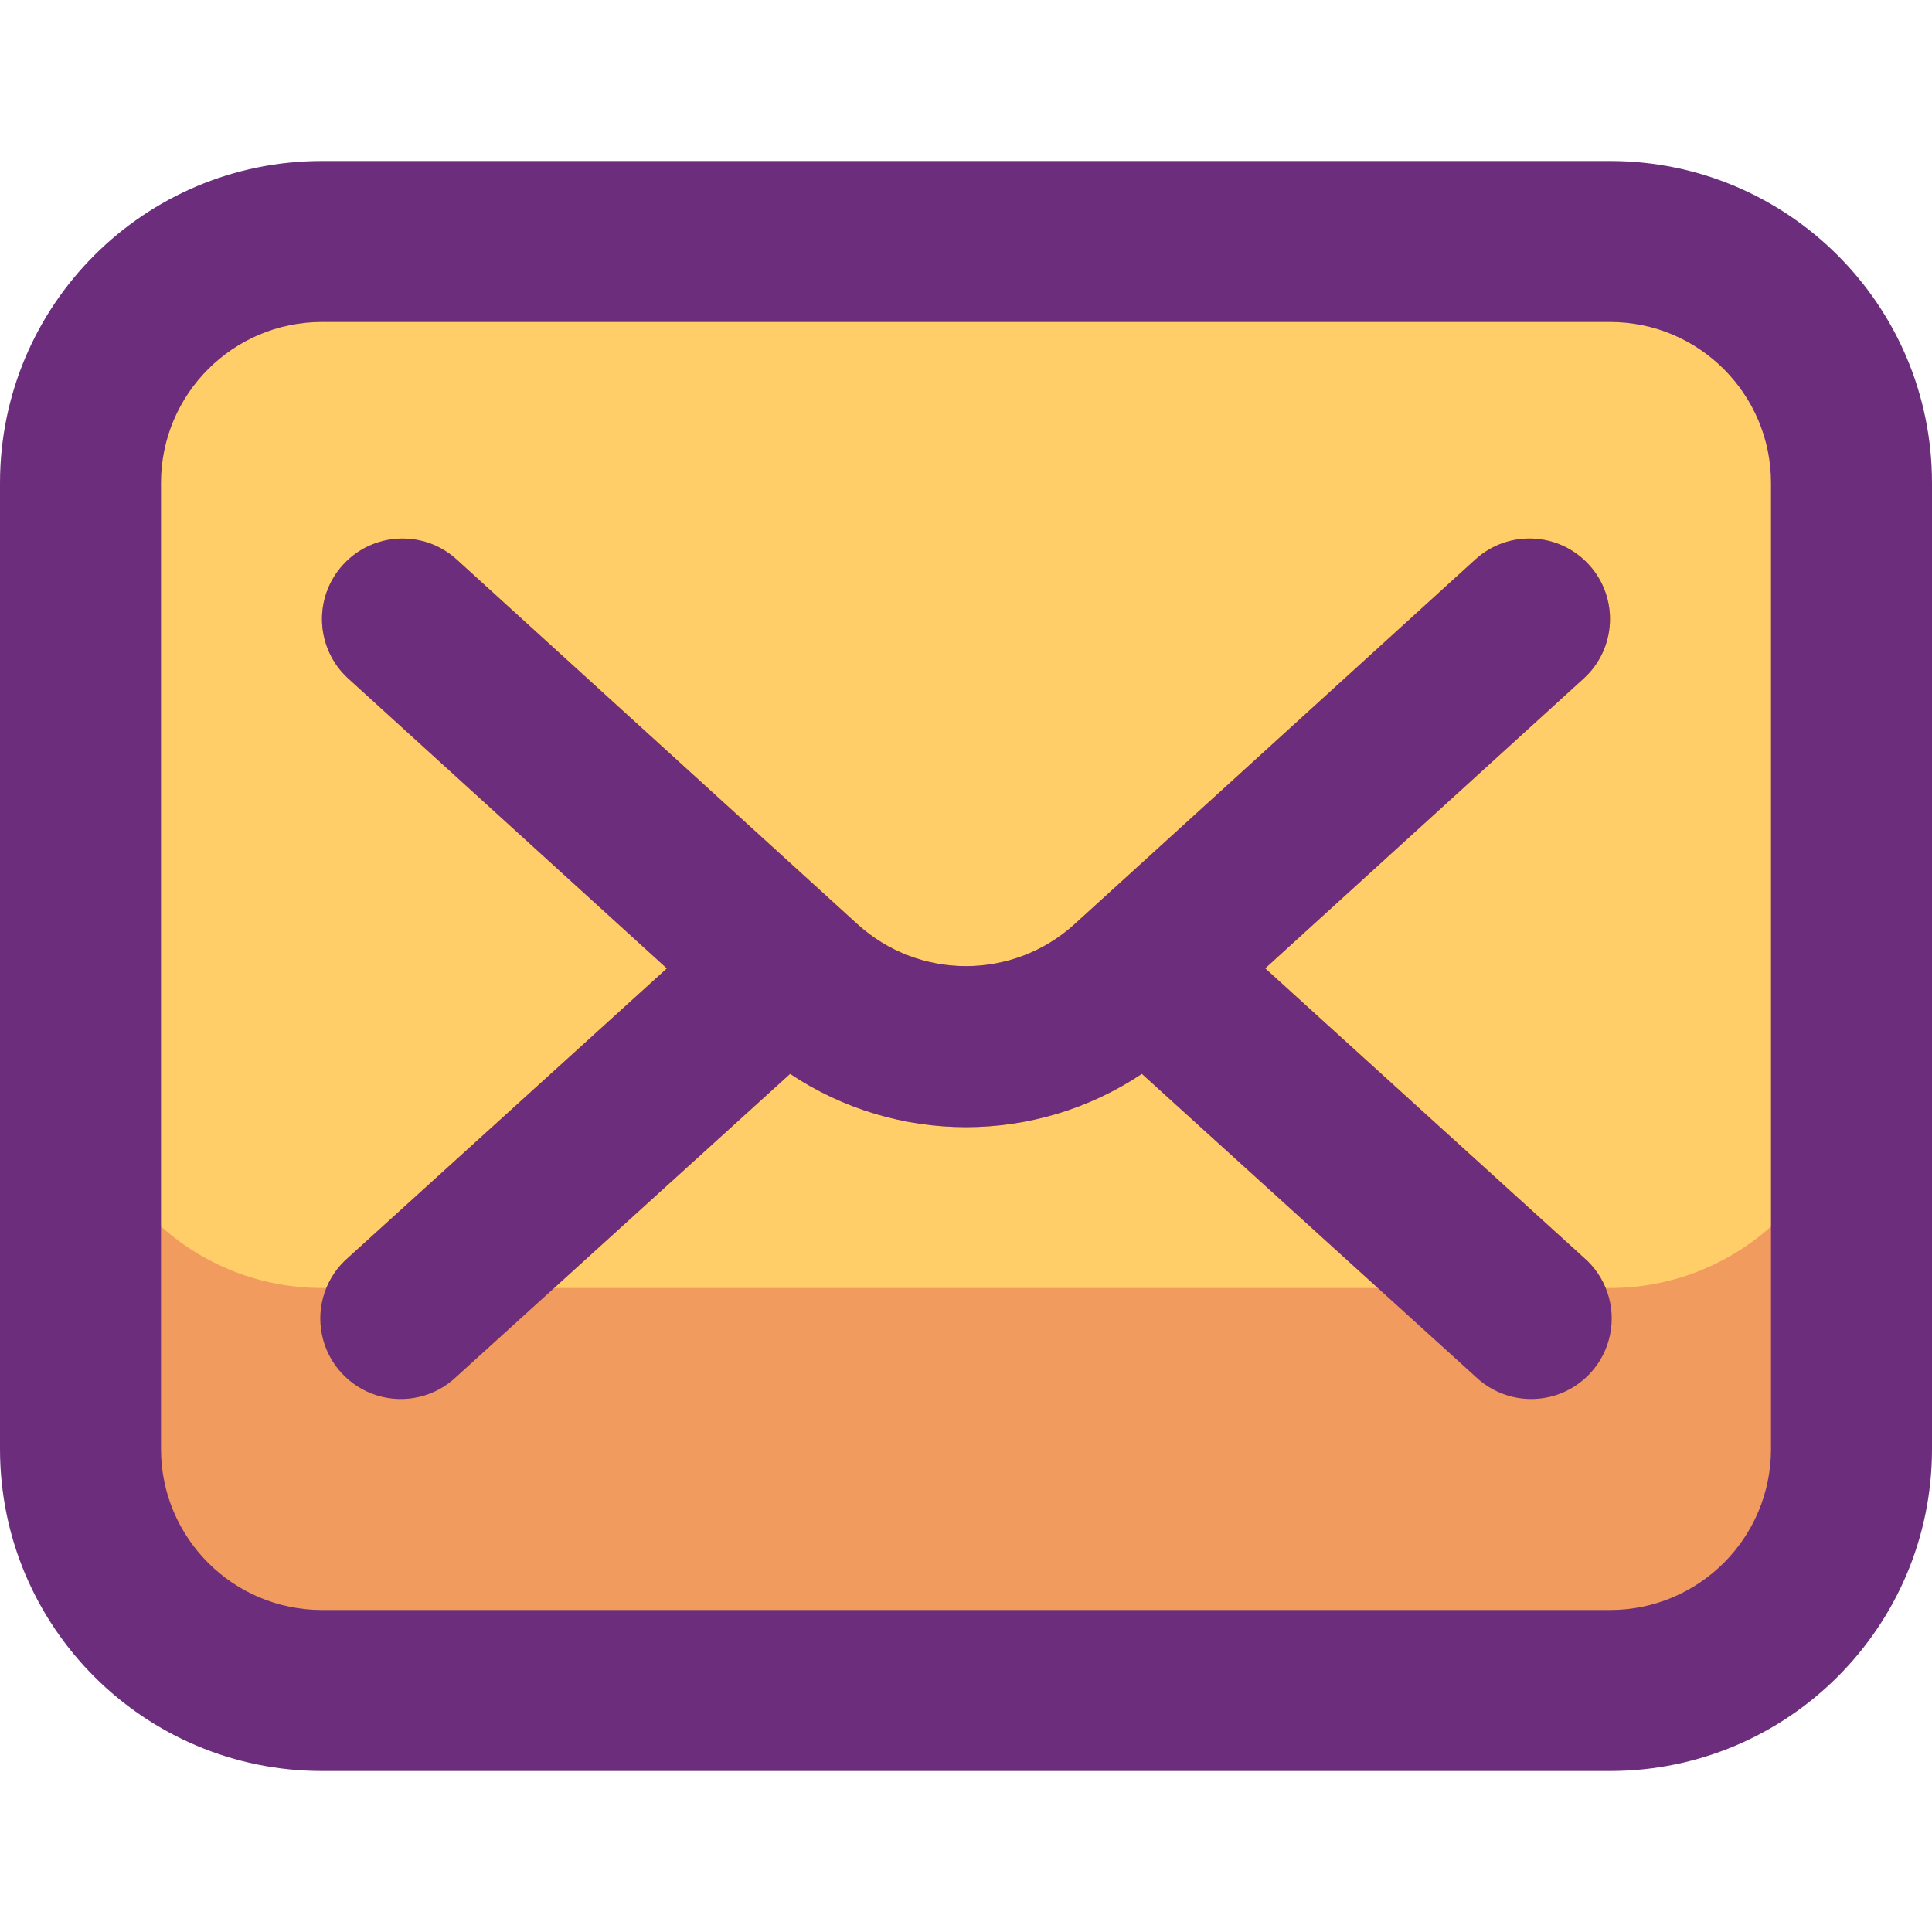
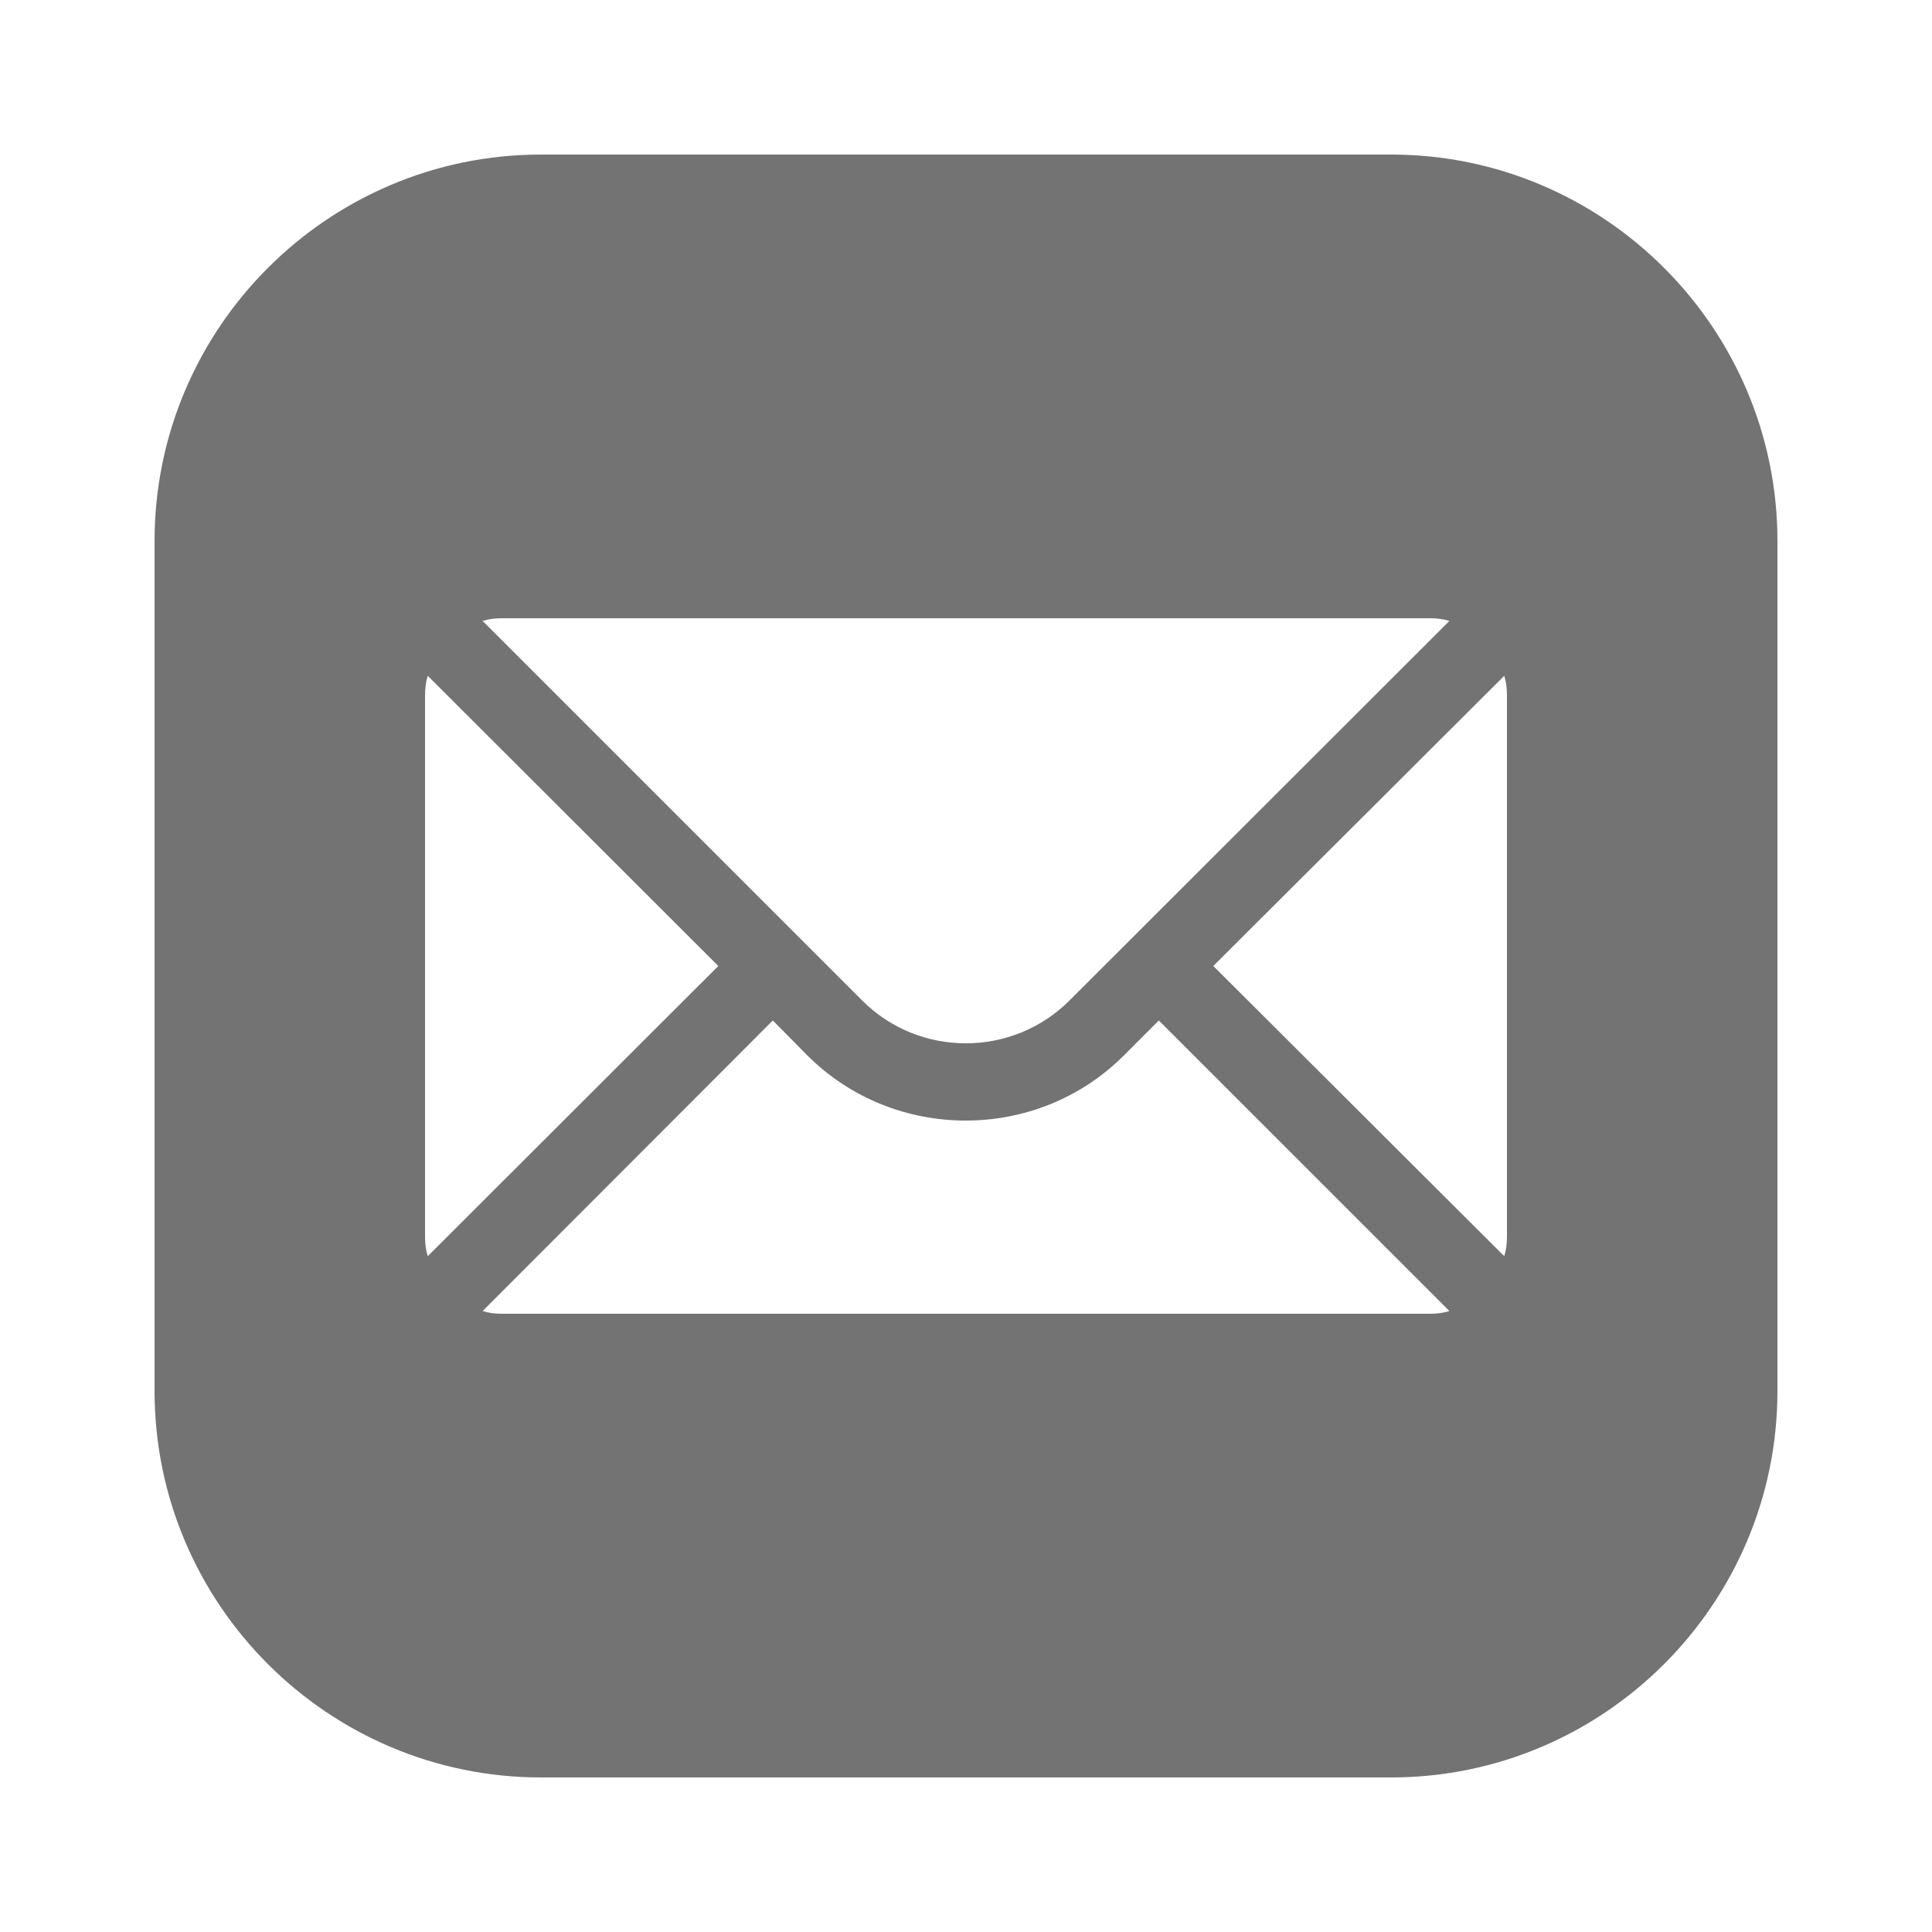
- <svg xmlns="http://www.w3.org/2000/svg" width="800px" height="800px" viewBox="0 0 24 24">
-   <defs>
-     <style>.cls-1{fill:#f19b5f;}.cls-2{fill:#ffce69;}.cls-3{fill:#ed960a;}.cls-4{fill:#6c2e7c;}</style>
-   </defs>
-   <g id="Icons">
-     <rect class="cls-1" height="18" rx="3" width="22" x="1" y="3" />
-     <rect class="cls-2" height="13" rx="3" width="22" x="1" y="3" />
-     <path class="cls-3" d="M15.717,12.029l3.956-3.6a1,1,0,0,0-1.346-1.48L13.35,11.479a2.005,2.005,0,0,1-2.7,0L5.673,6.95A1,1,0,1,0,4.327,8.43l3.957,3.6L4.328,15.62A1,1,0,1,0,5.672,17.1l4.143-3.76a3.937,3.937,0,0,0,4.37,0l4.143,3.76a1,1,0,1,0,1.344-1.48Z" />
-   </g>
-   <g data-name="Layer 4" id="Layer_4">
-     <path class="cls-4" d="M20,2H4A4,4,0,0,0,0,6V18a4,4,0,0,0,4,4H20a4,4,0,0,0,4-4V6A4,4,0,0,0,20,2Zm2,16a2,2,0,0,1-2,2H4a2,2,0,0,1-2-2V6A2,2,0,0,1,4,4H20a2,2,0,0,1,2,2Z" />
-     <path class="cls-4" d="M19.74,7.017a1,1,0,0,0-1.413-.067L13.35,11.479a2.005,2.005,0,0,1-2.7,0L5.673,6.95A1,1,0,1,0,4.327,8.43l3.957,3.6L4.328,15.62A1,1,0,1,0,5.672,17.1l4.143-3.76a3.937,3.937,0,0,0,4.37,0l4.143,3.76a1,1,0,1,0,1.344-1.48l-3.955-3.591,3.956-3.6A1,1,0,0,0,19.74,7.017Z" />
-   </g>
+ <svg xmlns="http://www.w3.org/2000/svg" fill="#737373" viewBox="0 0 50 50" width="50px" height="50px">
+   <path d="M 14 4 C 8.489 4 4 8.489 4 14 L 4 36 C 4 41.511 8.489 46 14 46 L 36 46 C 41.511 46 46 41.511 46 36 L 46 14 C 46 8.489 41.511 4 36 4 L 14 4 z M 13 16 L 37 16 C 37.18 16 37.35 16.02 37.51 16.07 L 27.68 25.891 C 26.2 27.371 23.791 27.371 22.311 25.891 L 12.49 16.07 C 12.65 16.02 12.82 16 13 16 z M 11.07 17.49 L 18.59 25 L 11.07 32.51 C 11.02 32.35 11 32.18 11 32 L 11 18 C 11 17.82 11.02 17.65 11.07 17.49 z M 38.93 17.49 C 38.98 17.65 39 17.82 39 18 L 39 32 C 39 32.18 38.98 32.35 38.93 32.51 L 31.4 25 L 38.93 17.49 z M 20 26.41 L 20.891 27.311 C 22.021 28.441 23.51 29 24.99 29 C 26.48 29 27.96 28.441 29.09 27.311 L 29.99 26.41 L 37.51 33.93 C 37.35 33.98 37.18 34 37 34 L 13 34 C 12.82 34 12.65 33.98 12.49 33.93 L 20 26.41 z" />
</svg>
